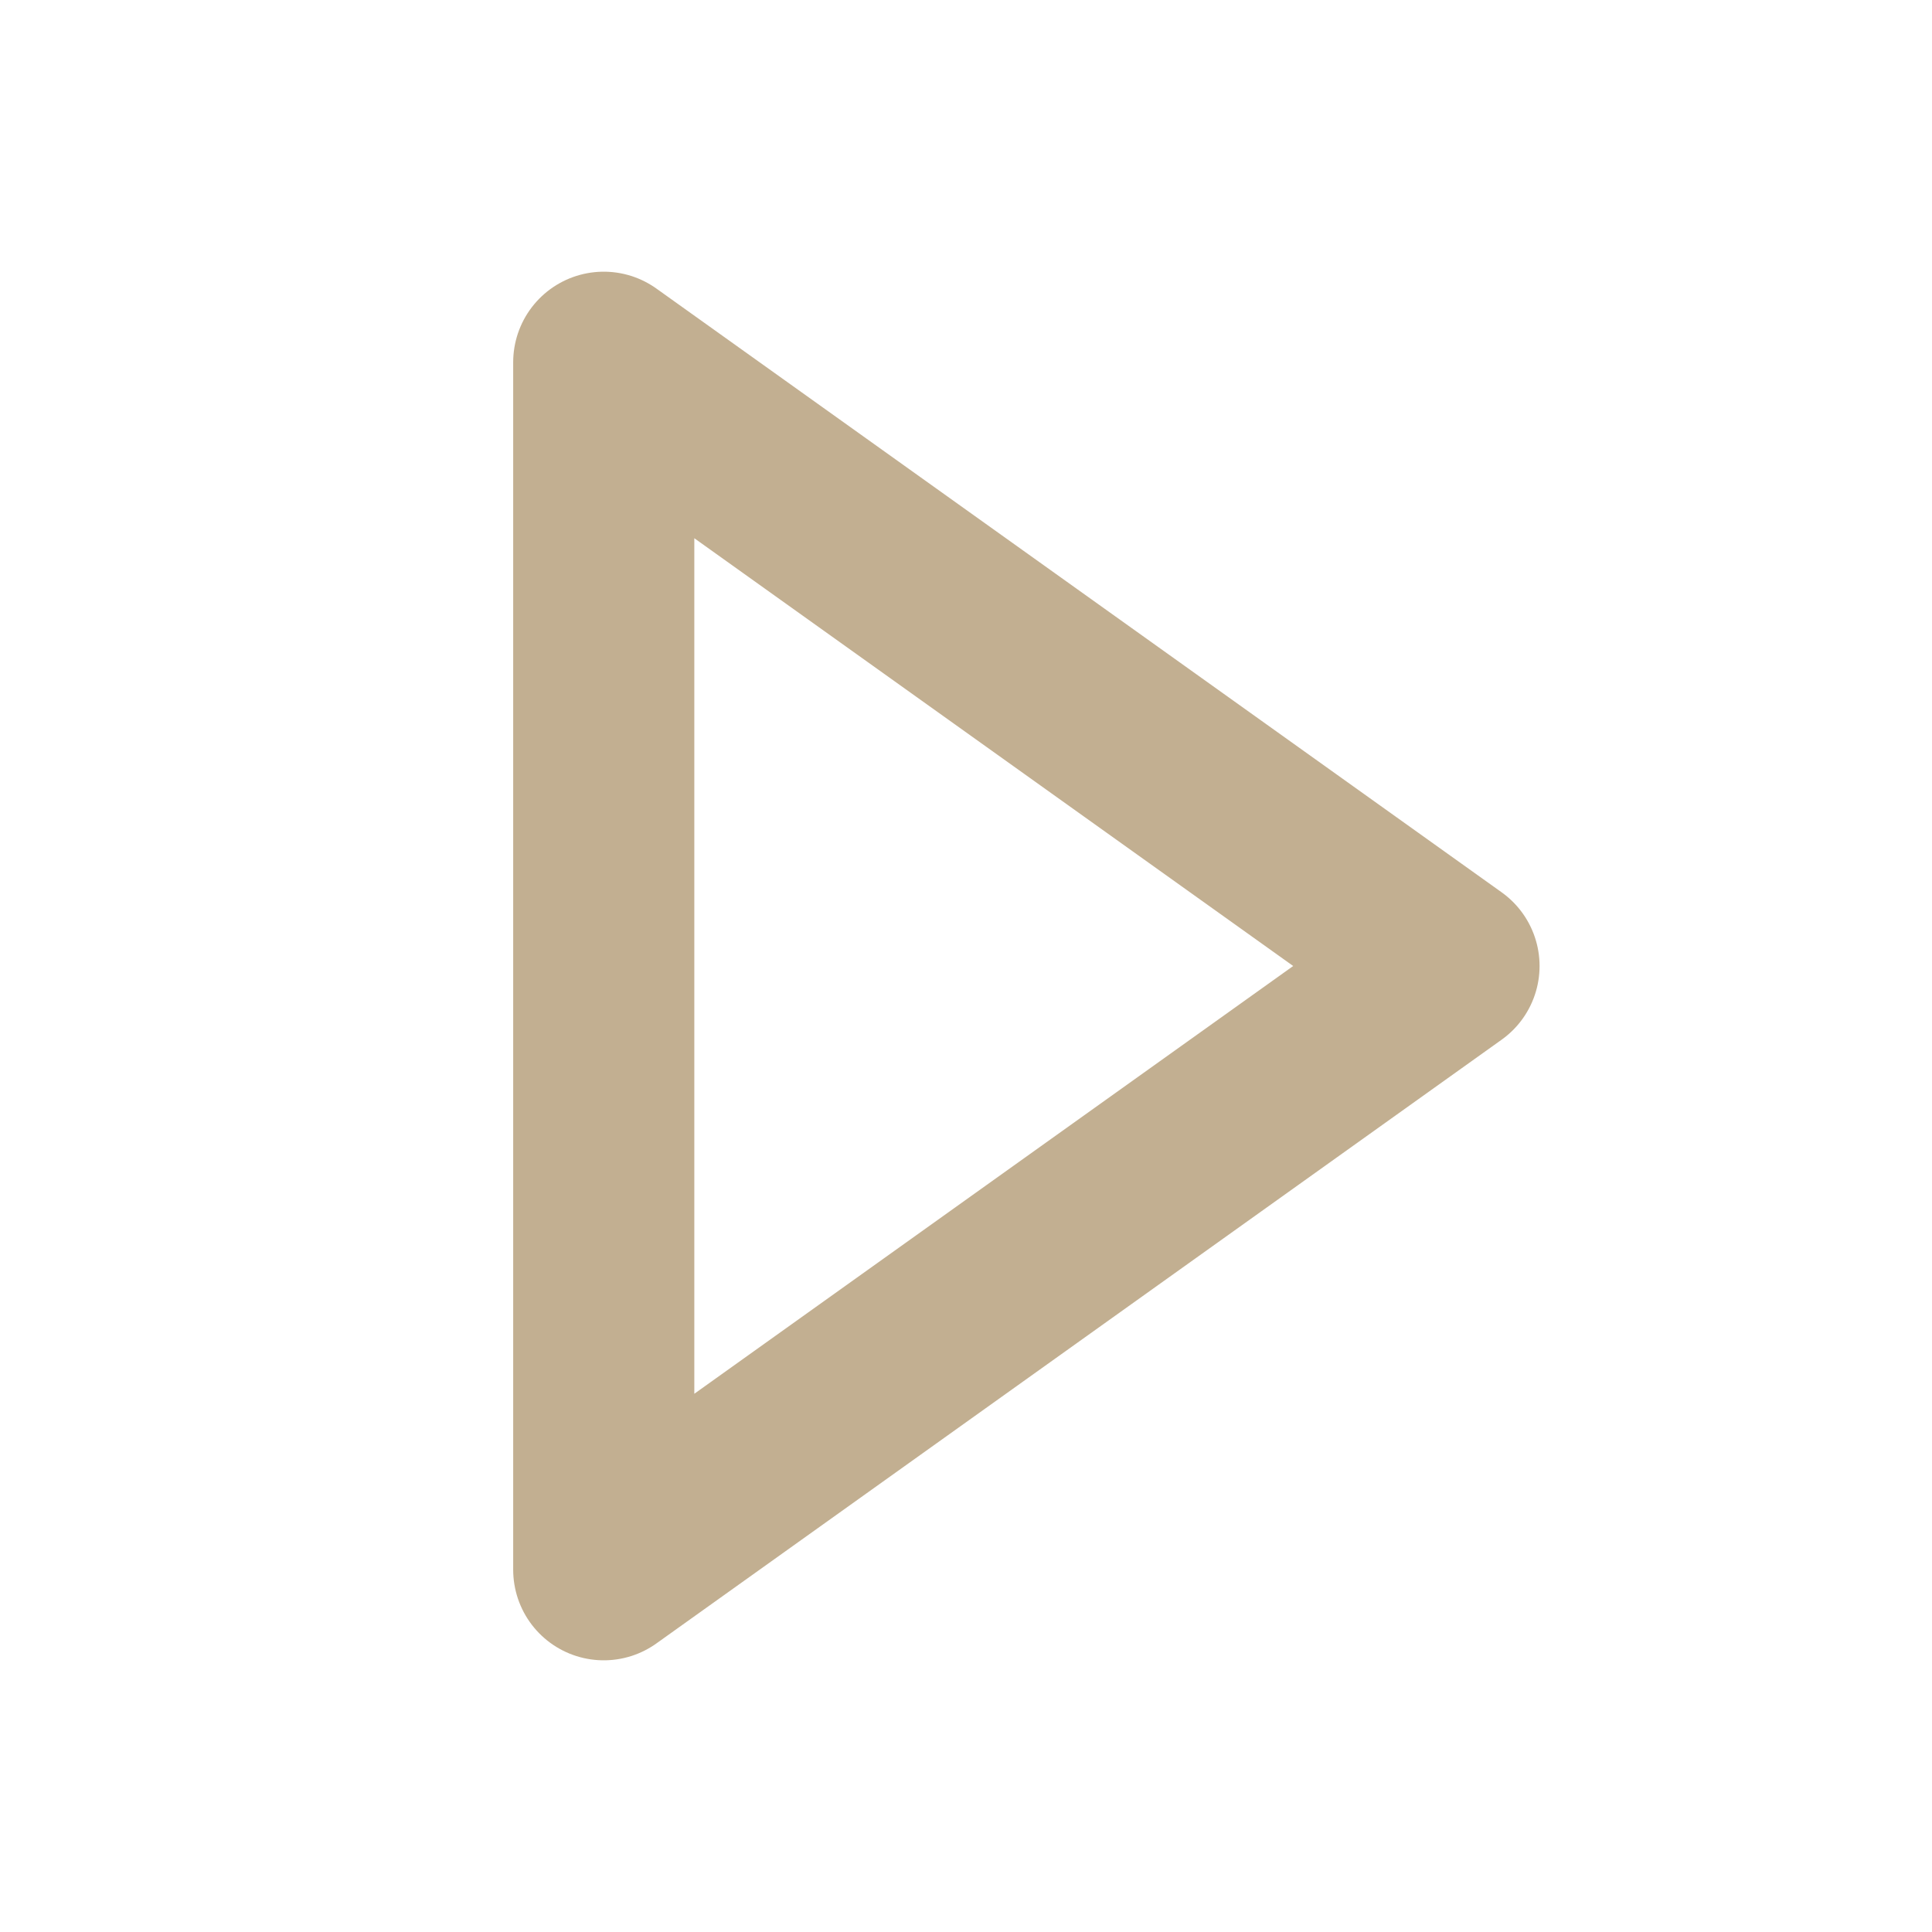
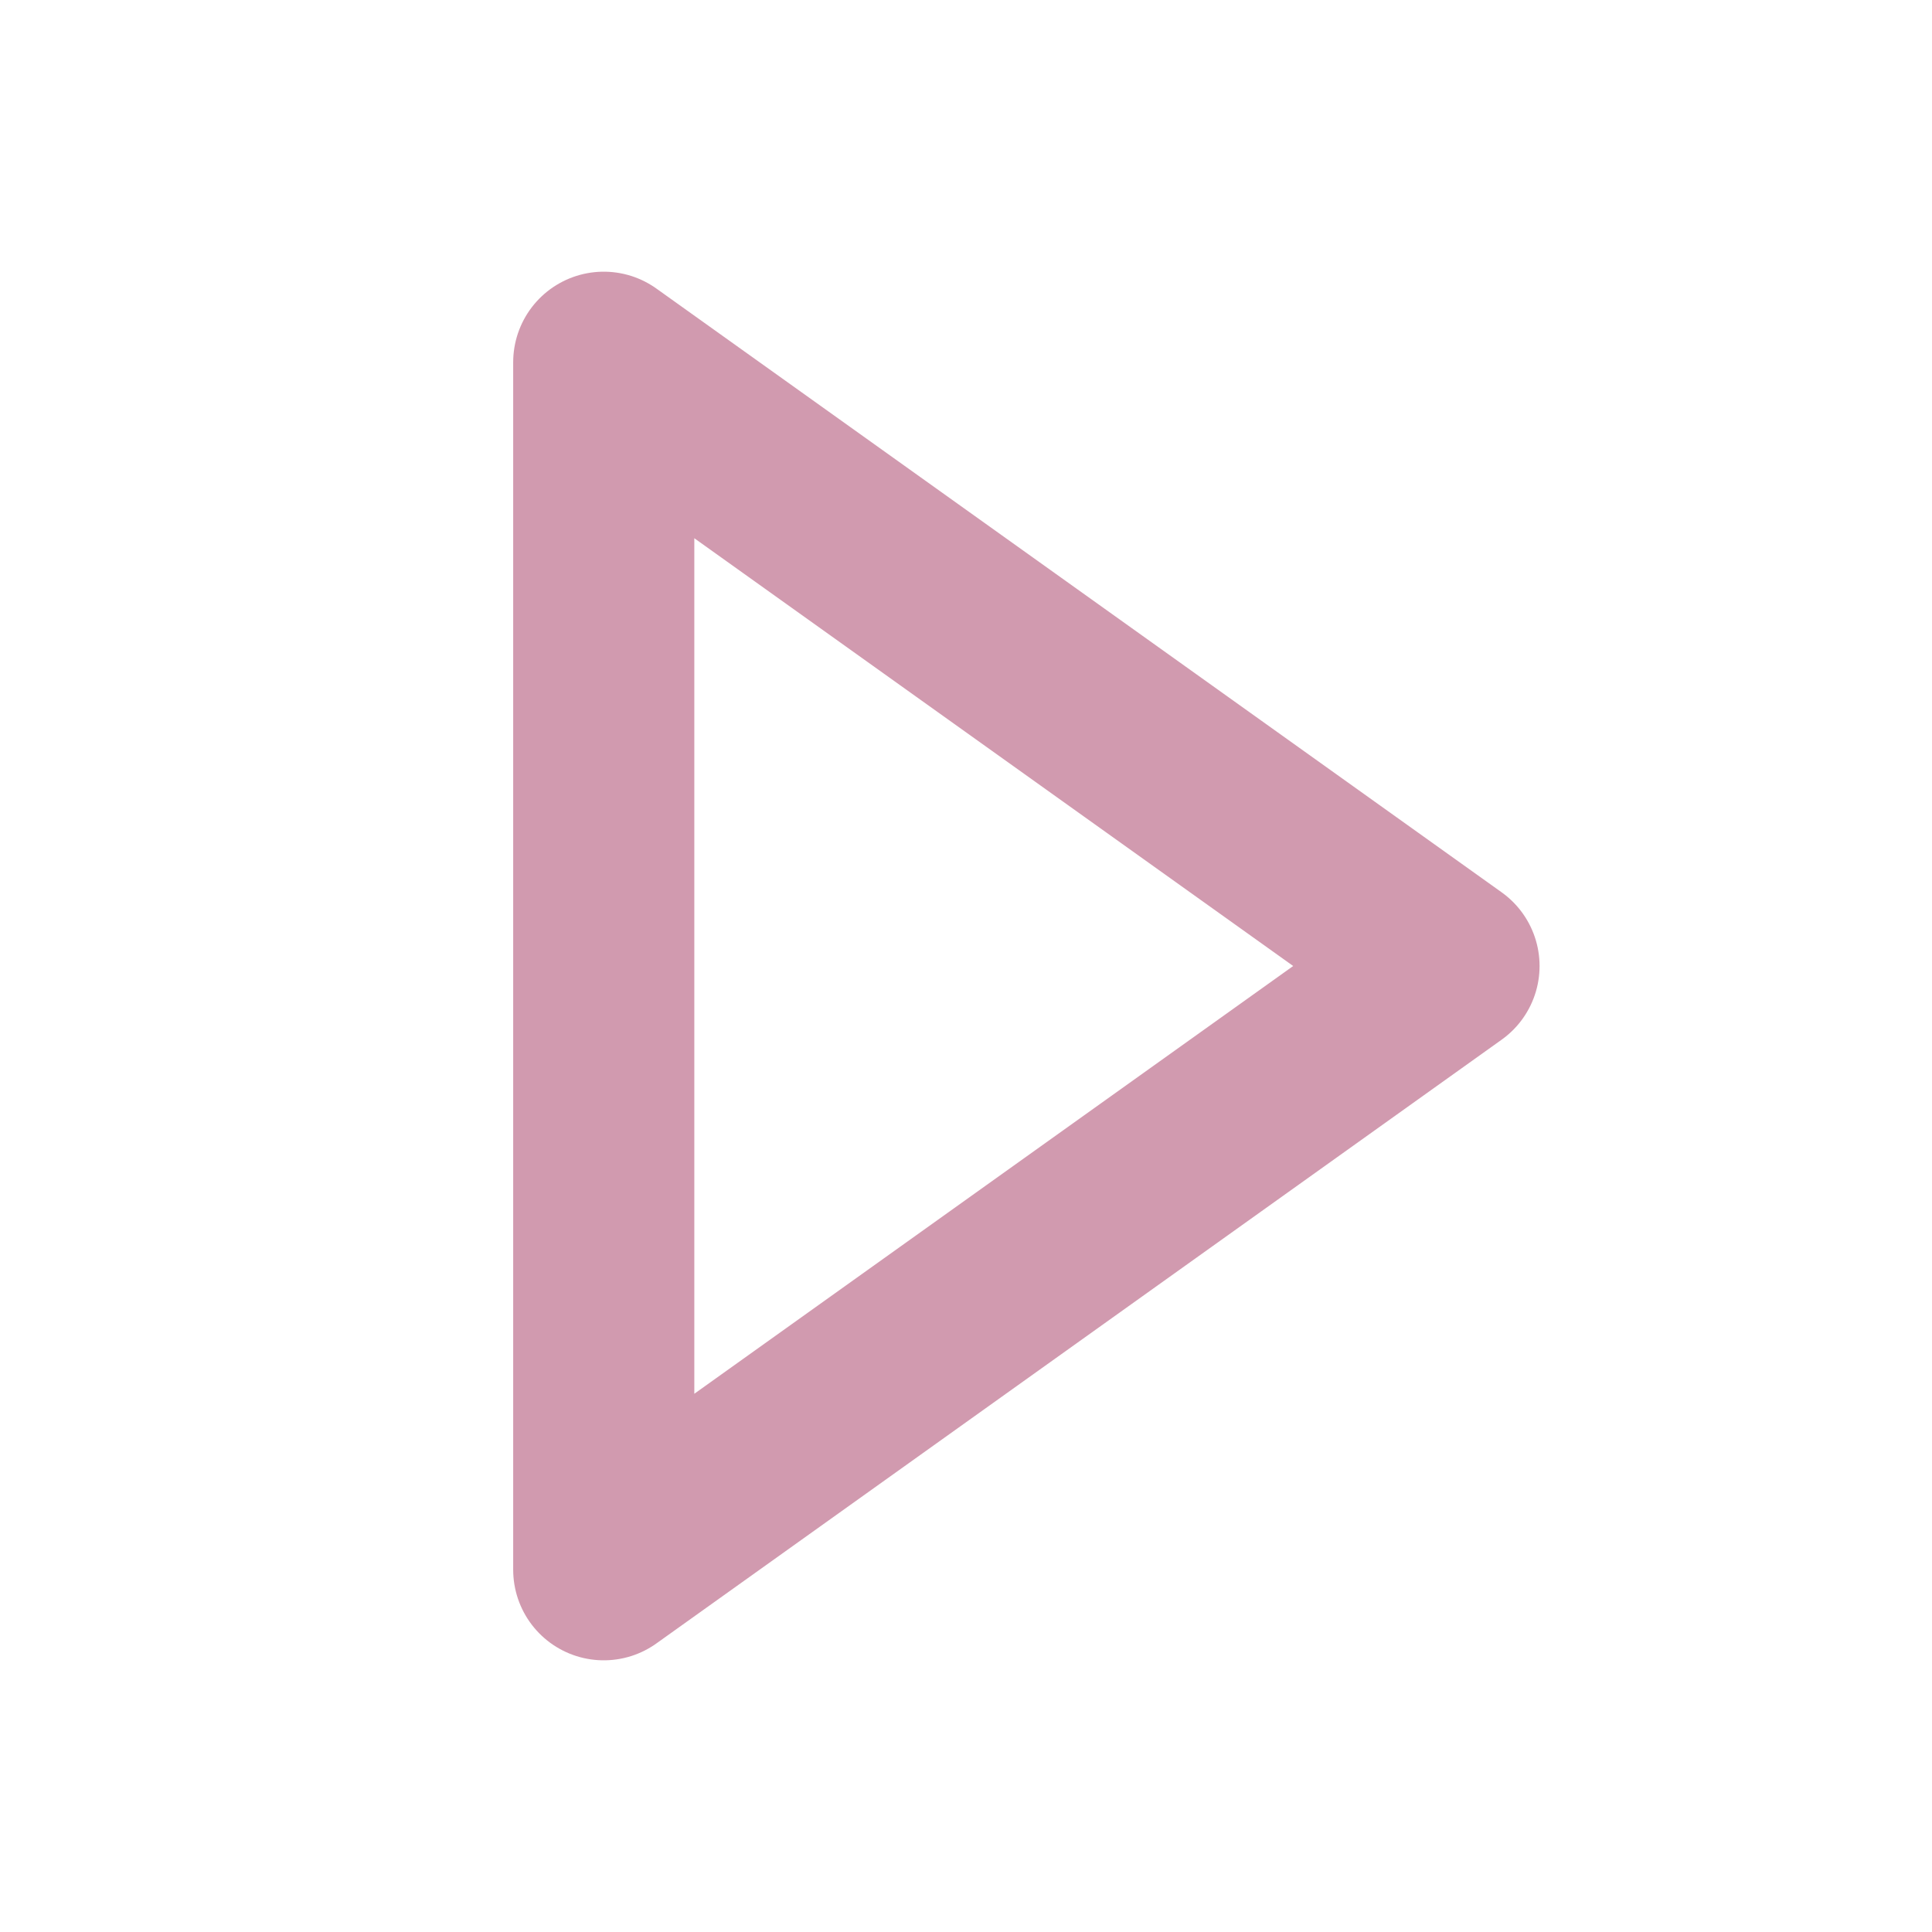
<svg xmlns="http://www.w3.org/2000/svg" width="16" height="16" viewBox="0 0 16 16">
-   <g fill="none" stroke="#C2AF91" color="#C2AF91" stroke-width="1.5" stroke-linecap="round" stroke-linejoin="round">
+   <g fill="none" stroke="#D19AAF" color="#D19AAF" stroke-width="1.5" stroke-linecap="round" stroke-linejoin="round">
    <path d="m5 3 7 5-7 5Z" />
  </g>
</svg>
